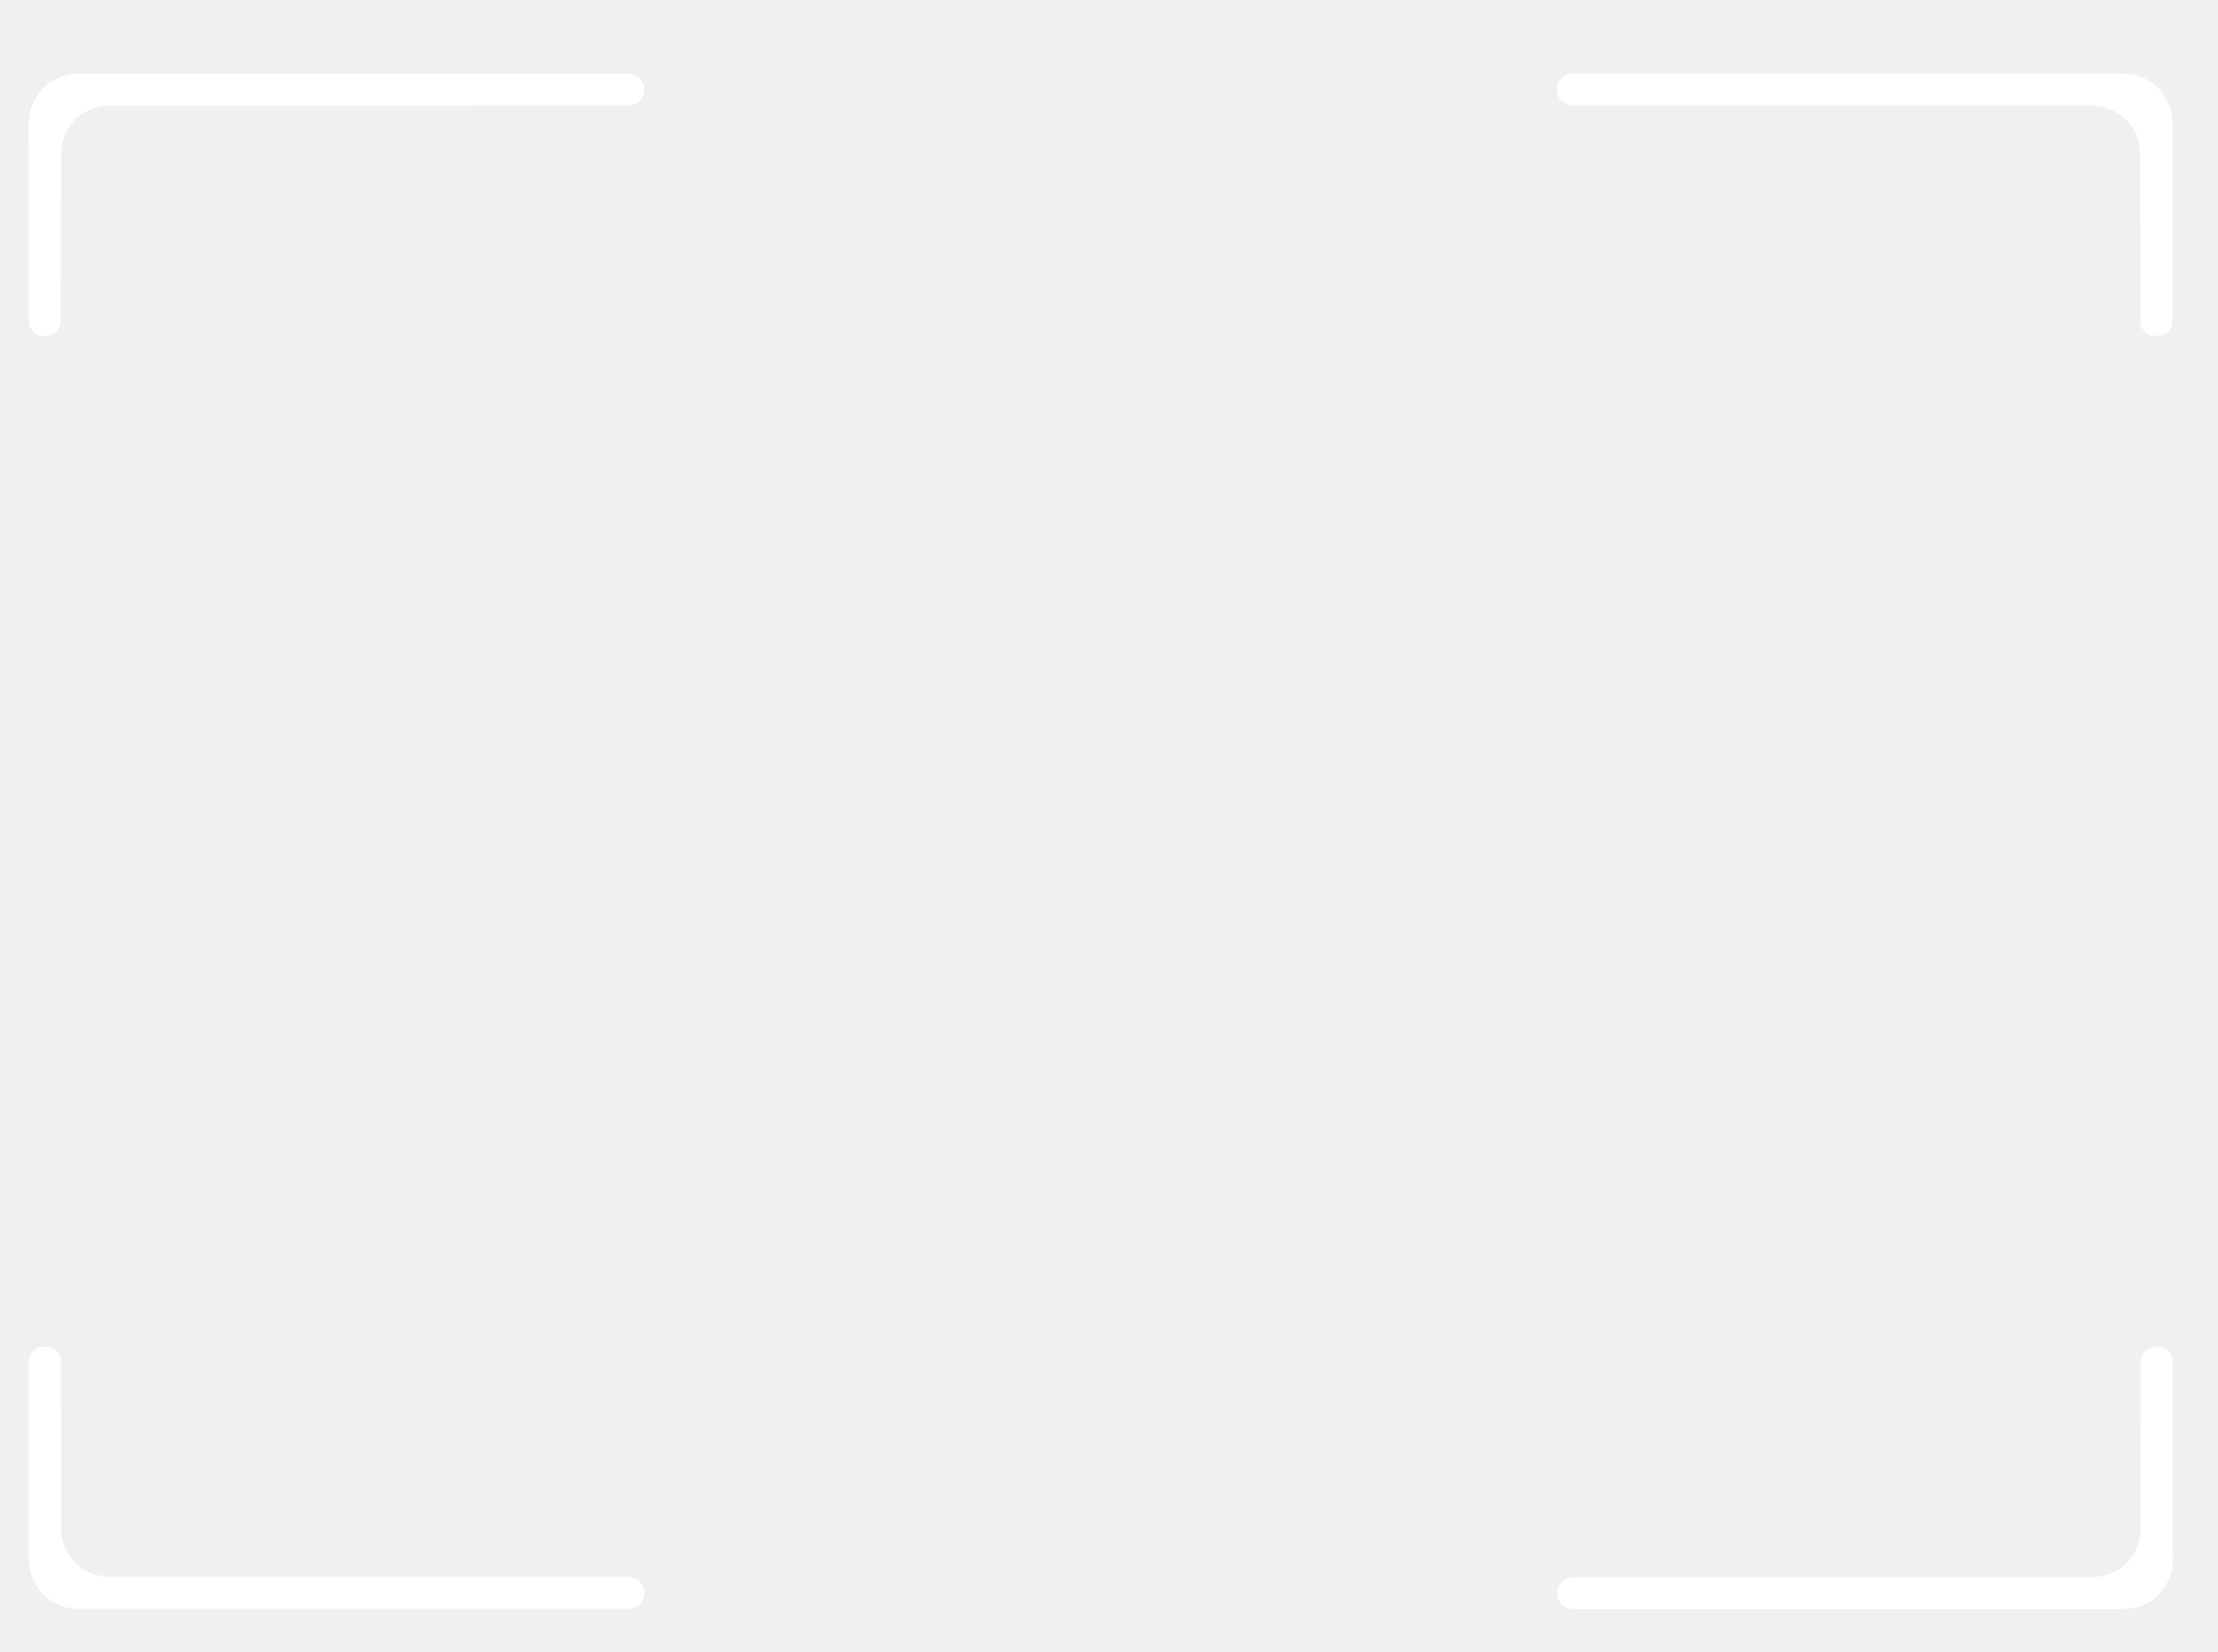
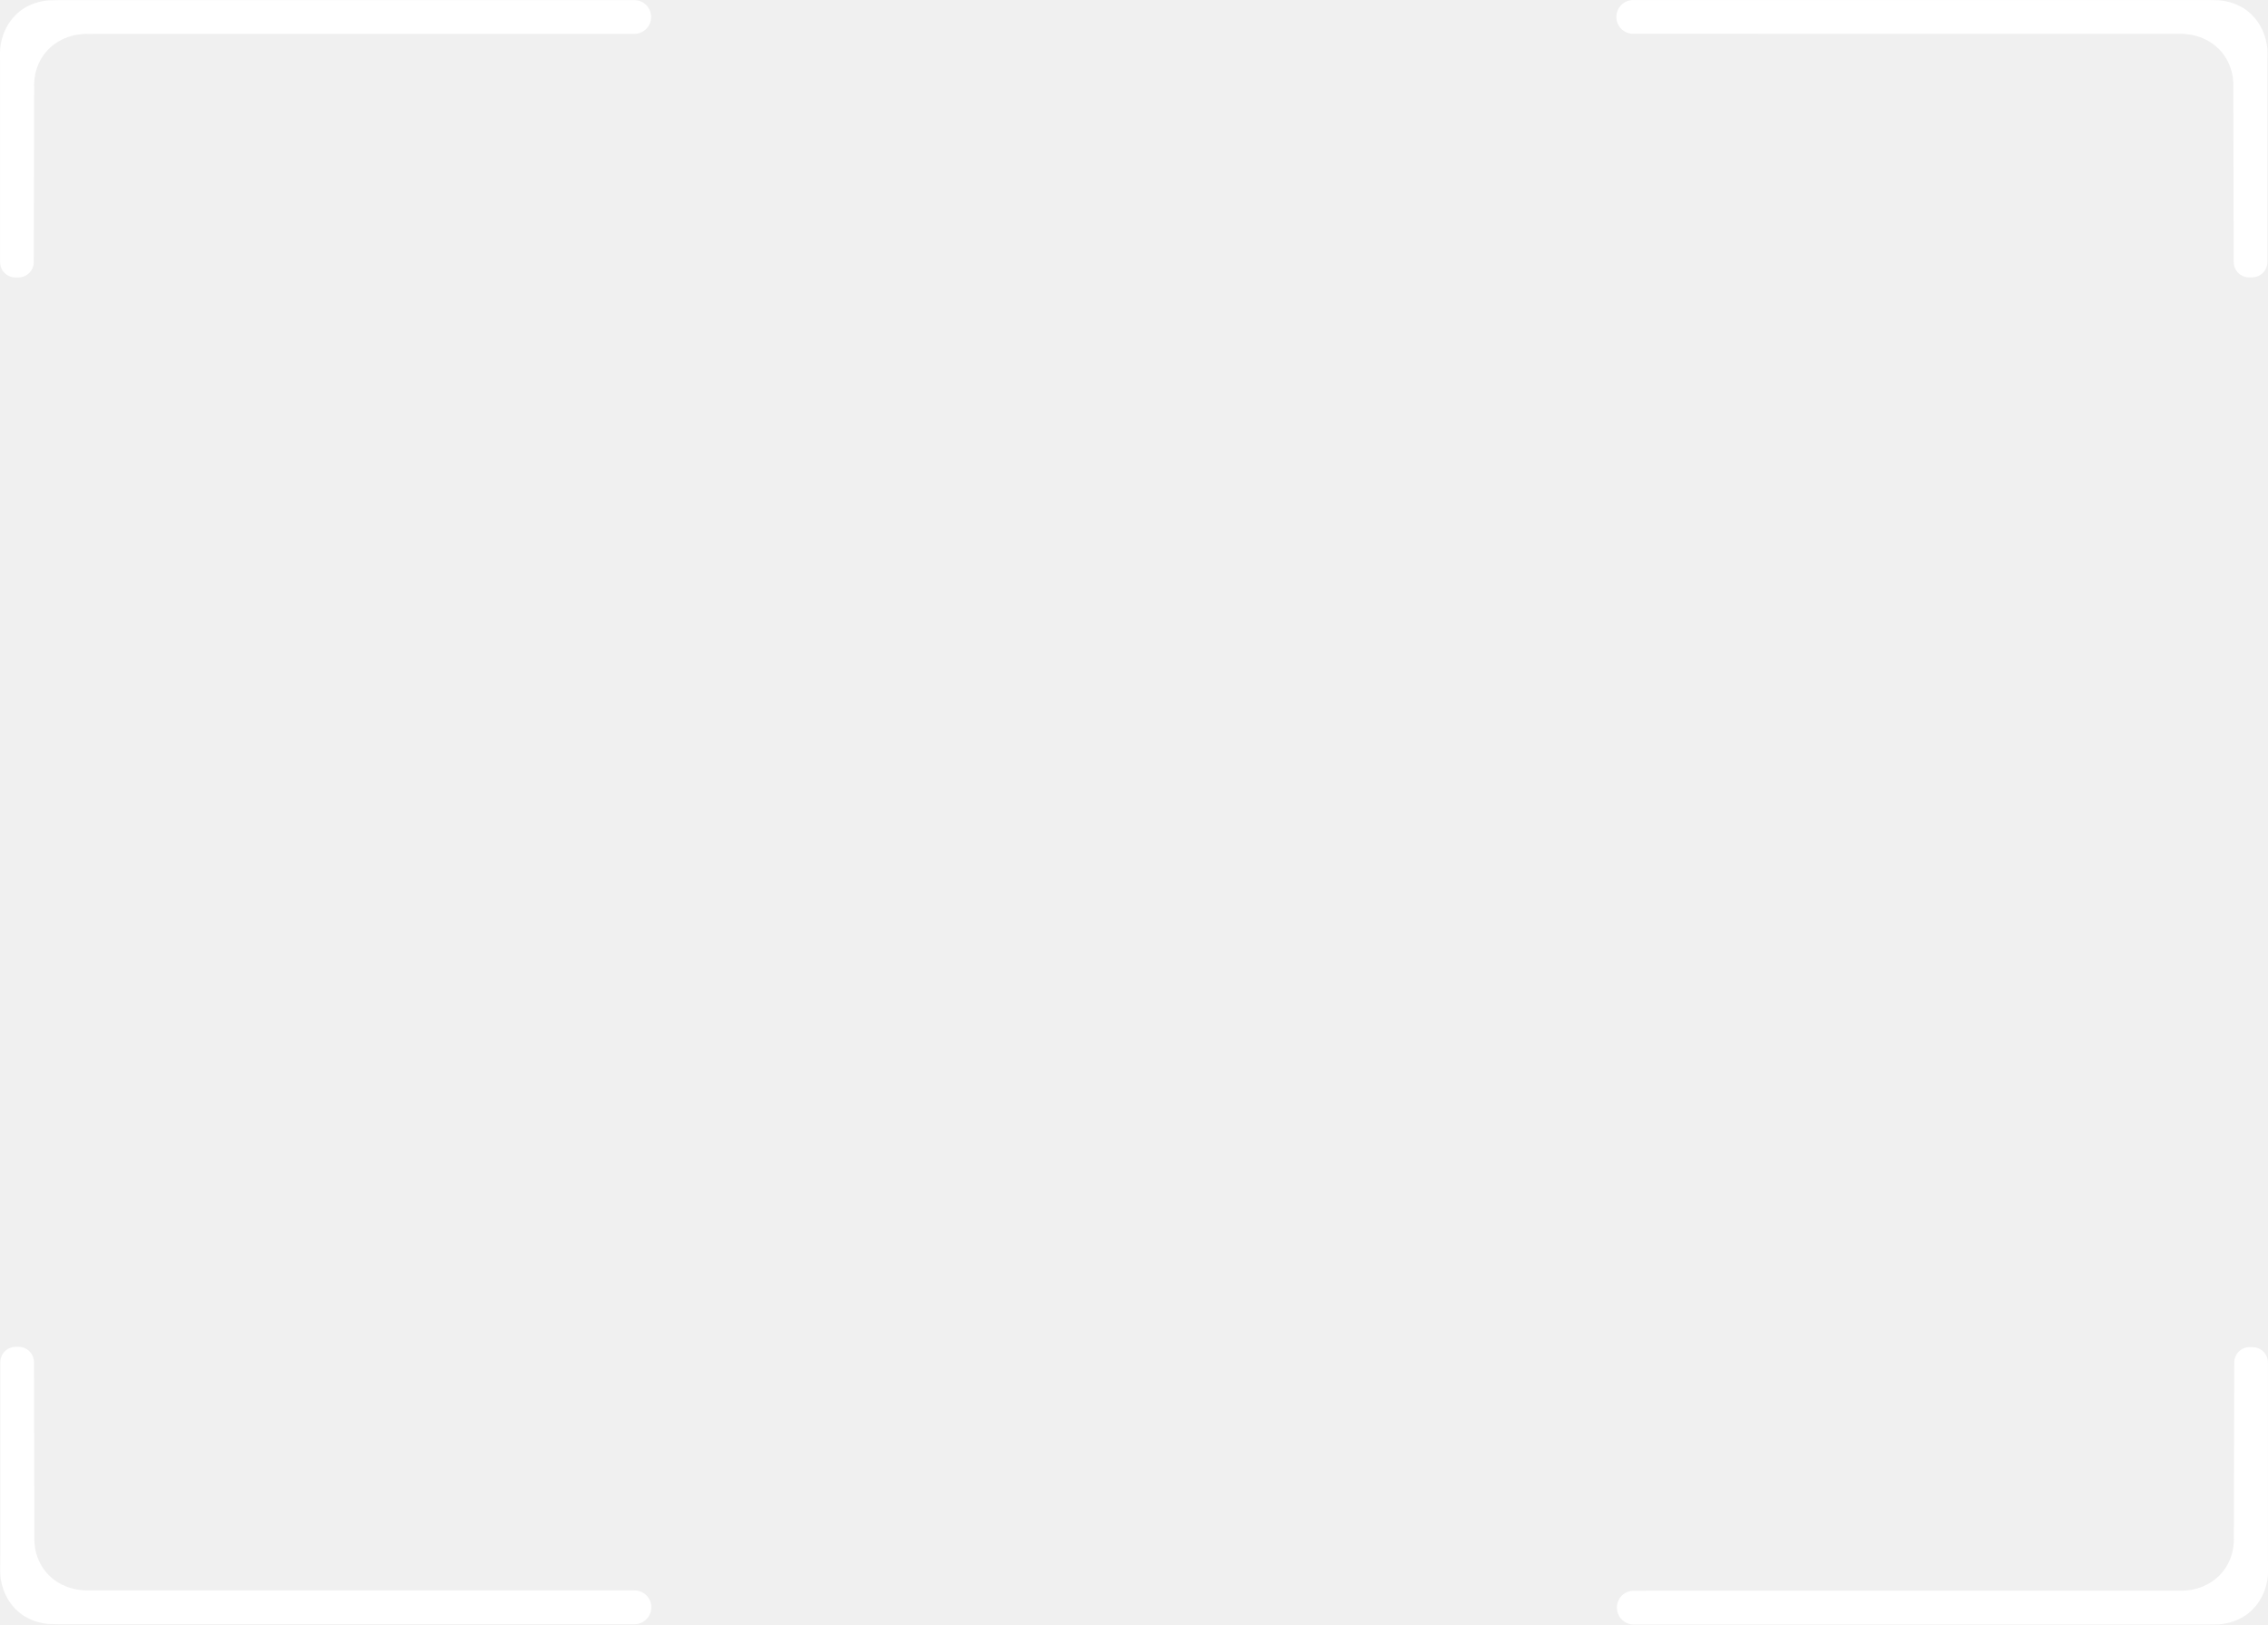
- <svg xmlns="http://www.w3.org/2000/svg" id="Layer_2" data-name="Layer 2" viewBox="0 0 539.83 401.95">
+ <svg xmlns="http://www.w3.org/2000/svg" id="Layer_2" data-name="Layer 2" viewBox="0 0 521.85 373.75">
  <defs>
    <style>
      .cls-1 {
        fill: #fff;
-         stroke-width: 0px;
      }
    </style>
  </defs>
-   <path class="cls-1" d="m156.82,21.82c0,2.14-1.73,3.88-3.87,3.88-41.95,0-83.89,0-125.84.01-.67-.02-6.01-.09-9.6,4.24-2.74,3.31-2.69,7.08-2.65,8.04-.03,13.4-.06,26.81-.09,40.21,0,1.96-1.59,3.54-3.55,3.54h-.66c-1.96,0-3.54-1.58-3.54-3.54v-43.43c-.01-1.59-.02-3.17-.03-4.75-.01-2.11.76-6.07,3.94-9,2.64-2.44,5.82-2.92,7.28-3.04.78-.03,1.58-.04,2.39-.05,1.07-.01,2.11-.01,3.13,0h129.21c2.14,0,3.87,1.74,3.87,3.88Z" />
-   <path class="cls-1" d="m378.91,21.8c0,2.14,1.73,3.88,3.87,3.88,41.95,0,83.89,0,125.84.01.67-.02,6.01-.09,9.6,4.24,2.74,3.31,2.69,7.08,2.65,8.04.03,13.4.06,26.81.09,40.21,0,1.96,1.59,3.54,3.55,3.54h.66c1.96,0,3.54-1.58,3.54-3.54v-43.43c.01-1.59.02-3.17.03-4.75.01-2.11-.76-6.07-3.94-9-2.64-2.44-5.82-2.92-7.28-3.04-.78-.03-1.58-.04-2.39-.05-1.07-.01-2.11-.01-3.13,0h-129.21c-2.14,0-3.87,1.74-3.87,3.88Z" />
-   <path class="cls-1" d="m156.86,387.69c0-2.14-1.73-3.88-3.87-3.88-41.95,0-83.89,0-125.84-.01-.67.02-6.01.09-9.6-4.24-2.74-3.31-2.69-7.08-2.65-8.04-.03-13.4-.06-26.81-.09-40.21,0-1.96-1.59-3.54-3.55-3.54h-.66c-1.96,0-3.54,1.58-3.54,3.54v43.43c-.01,1.59-.02,3.17-.03,4.75-.01,2.11.76,6.07,3.94,9,2.64,2.44,5.82,2.92,7.28,3.04.78.03,1.58.04,2.39.05,1.07.01,2.11.01,3.13,0h129.21c2.14,0,3.87-1.74,3.87-3.88Z" />
-   <path class="cls-1" d="m379.02,387.76c0-2.14,1.73-3.88,3.87-3.88,41.95,0,83.89,0,125.84-.01.67.02,6.01.09,9.6-4.24,2.74-3.31,2.69-7.08,2.65-8.04.03-13.4.06-26.81.09-40.21,0-1.96,1.59-3.54,3.55-3.54h.66c1.96,0,3.54,1.58,3.54,3.54v43.43c.01,1.59.02,3.17.03,4.75.01,2.11-.76,6.07-3.94,9-2.64,2.44-5.82,2.92-7.28,3.04-.78.03-1.58.04-2.39.05-1.07.01-2.11.01-3.13,0h-129.21c-2.14,0-3.87-1.74-3.87-3.88Z" />
+   <g id="Layer_2-2" data-name="Layer 2">
+     <g>
+       <path class="cls-1" d="M149.82,3.91c0,2.14-1.73,3.88-3.87,3.88-41.95,0-83.89,0-125.84.01-.67-.02-6.01-.09-9.6,4.24-2.74,3.31-2.69,7.08-2.65,8.04-.03,13.4-.06,26.81-.09,40.21,0,1.96-1.59,3.54-3.55,3.54h-.66c-1.96,0-3.54-1.58-3.54-3.54V16.87C.02,15.28.01,13.7,0,12.12c-.01-2.11.76-6.07,3.94-9C6.58.68,9.76.2,11.22.08c.78-.03,1.58-.04,2.39-.05,1.07-.01,2.11-.01,3.13,0h129.21c2.14,0,3.87,1.74,3.87,3.88Z" />
+       <path class="cls-1" d="M371.91,3.89c0,2.14,1.73,3.88,3.87,3.88,41.95,0,83.89,0,125.84.01.67-.02,6.01-.09,9.6,4.24,2.74,3.31,2.69,7.08,2.65,8.04.03,13.4.06,26.81.09,40.21,0,1.96,1.59,3.54,3.55,3.54h.66c1.96,0,3.54-1.58,3.54-3.54V16.85c.01-1.59.02-3.17.03-4.75.01-2.11-.76-6.07-3.94-9-2.64-2.44-5.82-2.92-7.28-3.04-.78-.03-1.58-.04-2.39-.05-1.07-.01-2.11-.01-3.13,0h-129.21c-2.14,0-3.87,1.74-3.87,3.88Z" />
+       <path class="cls-1" d="M149.87,369.78c0-2.14-1.73-3.88-3.87-3.88-41.95,0-83.89,0-125.84-.01-.67.02-6.01.09-9.6-4.24-2.74-3.31-2.69-7.08-2.65-8.04-.03-13.4-.06-26.81-.09-40.21,0-1.96-1.59-3.54-3.55-3.54h-.66c-1.96,0-3.54,1.58-3.54,3.54v43.43c-.01,1.59-.02,3.17-.03,4.75-.01,2.11.76,6.07,3.94,9,2.64,2.44,5.82,2.92,7.28,3.04.78.03,1.58.04,2.39.05,1.07.01,2.11.01,3.13,0h129.21c2.14,0,3.87-1.74,3.87-3.88Z" />
+       <path class="cls-1" d="M372.03,369.85c0-2.14,1.73-3.88,3.87-3.88,41.95,0,83.89,0,125.84-.01.67.02,6.01.09,9.6-4.24,2.74-3.31,2.69-7.08,2.65-8.04.03-13.4.06-26.81.09-40.21,0-1.96,1.59-3.54,3.55-3.54h.66c1.96,0,3.54,1.58,3.54,3.54v43.43c.01,1.59.02,3.17.03,4.75.01,2.11-.76,6.07-3.94,9-2.64,2.44-5.82,2.92-7.28,3.04-.78.03-1.58.04-2.39.05-1.07.01-2.11.01-3.13,0h-129.21c-2.14,0-3.87-1.74-3.87-3.88Z" />
+     </g>
+   </g>
</svg>
